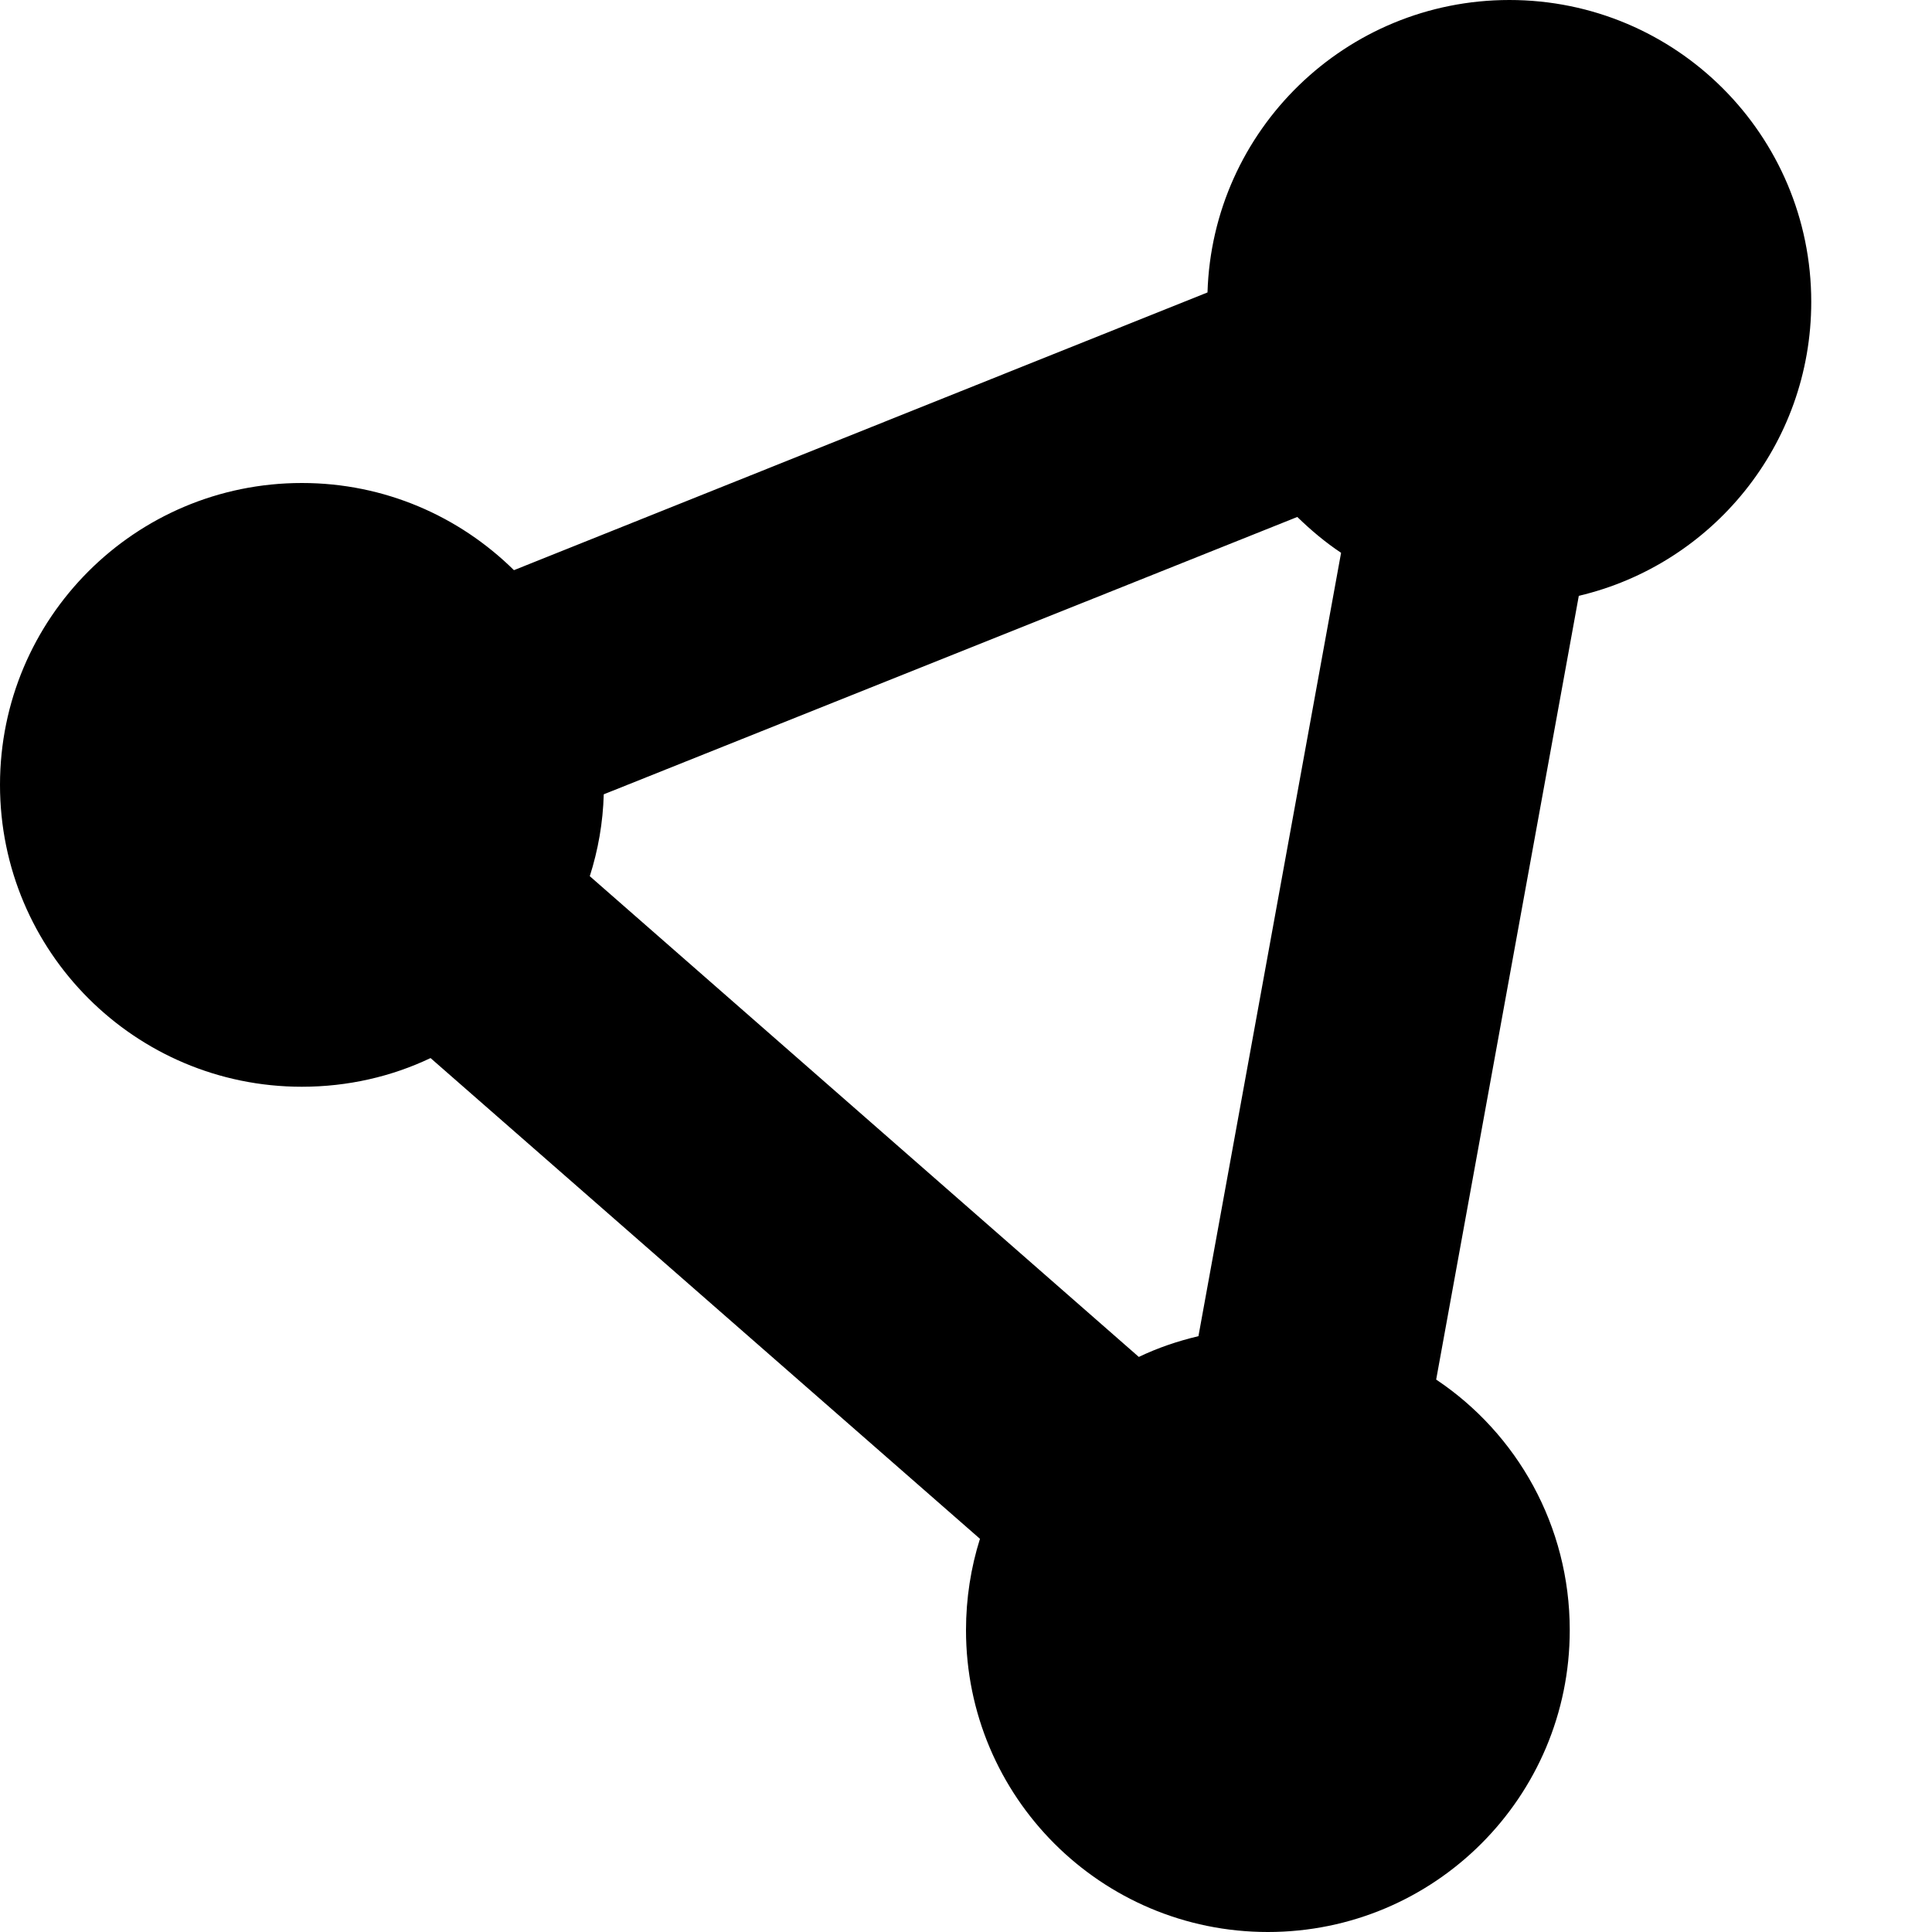
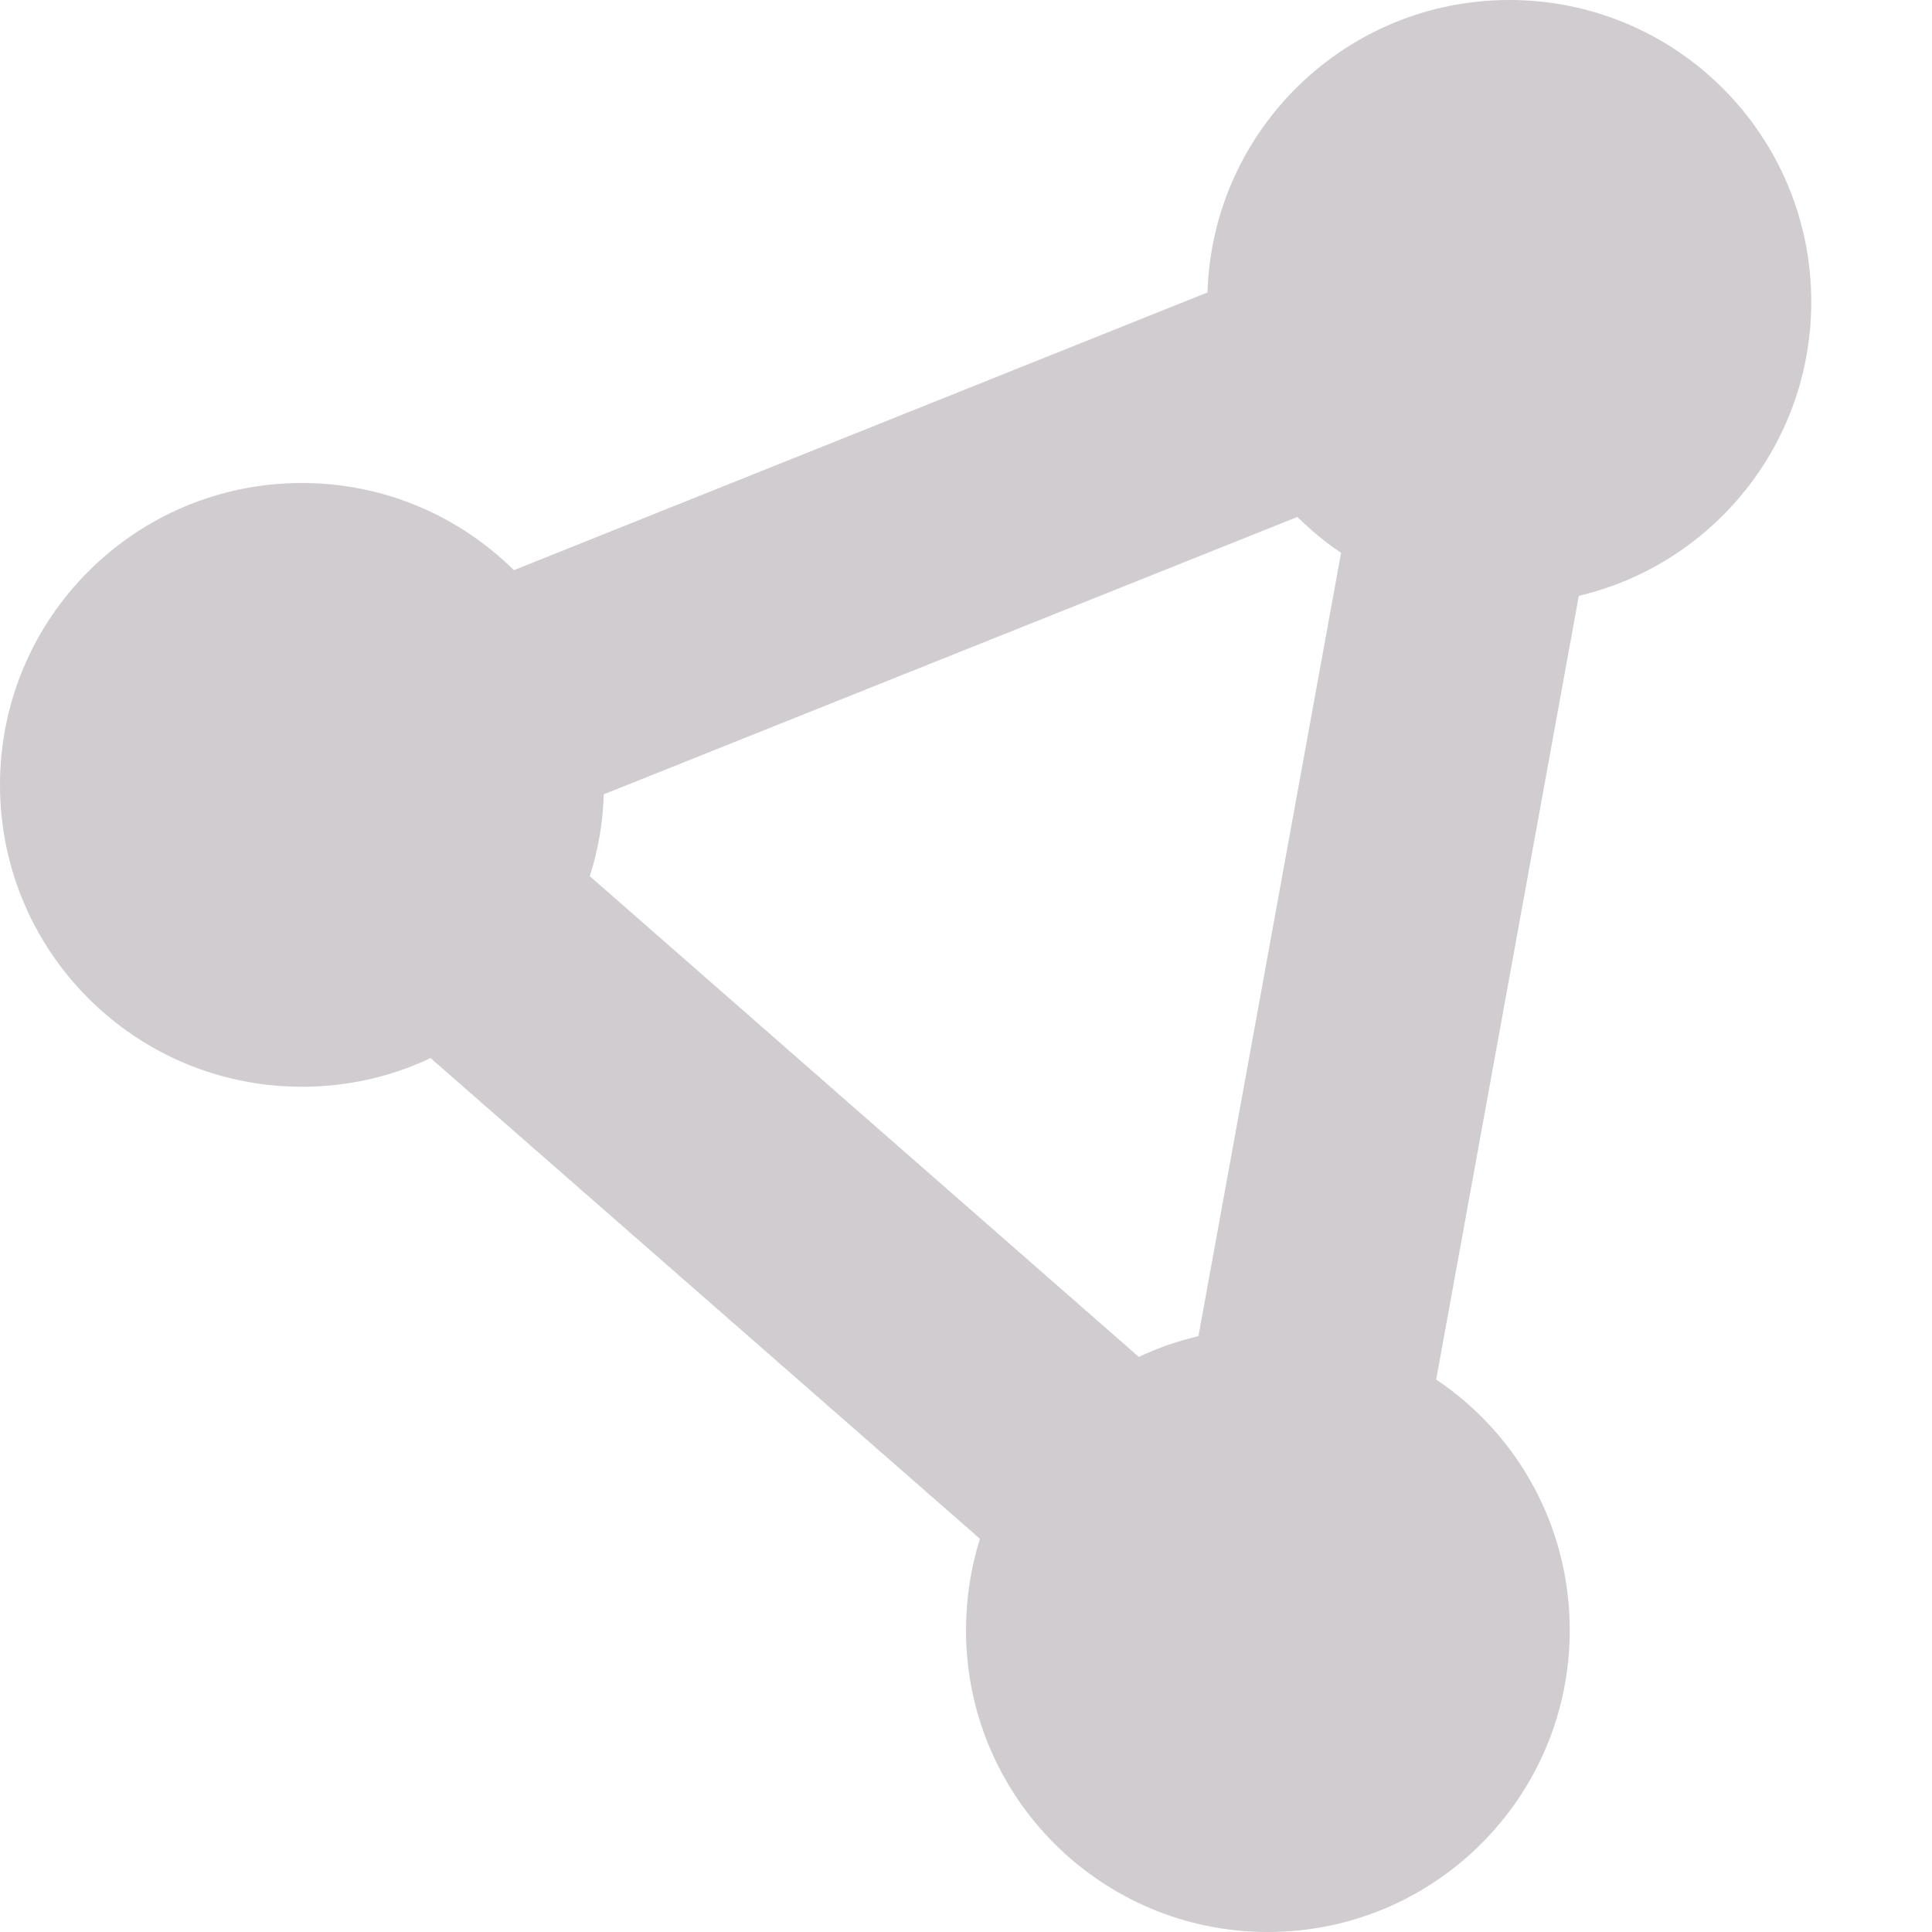
<svg xmlns="http://www.w3.org/2000/svg" viewBox="0 0 512 512">
-   <path d="M418.4 157.9c35.3-8.3 61.6-40 61.6-77.9c0-44.2-35.8-80-80-80c-43.4 0-78.7 34.5-80 77.5L136.2 151.1C121.7 136.8 101.9 128 80 128c-44.2 0-80 35.8-80 80s35.8 80 80 80c12.2 0 23.8-2.7 34.1-7.6L259.7 407.8c-2.4 7.6-3.7 15.8-3.7 24.2c0 44.2 35.8 80 80 80s80-35.8 80-80c0-27.7-14-52.1-35.4-66.4l37.8-207.7zM156.3 232.2c2.2-6.9 3.5-14.2 3.7-21.7l183.8-73.5c3.6 3.5 7.4 6.7 11.6 9.5L317.6 354.1c-5.5 1.3-10.8 3.1-15.8 5.5L156.3 232.2z" />
+   <path fill="#d0ccd0" d="M418.4 157.9c35.3-8.3 61.6-40 61.6-77.9c0-44.2-35.8-80-80-80c-43.4 0-78.7 34.5-80 77.5L136.2 151.1C121.7 136.8 101.9 128 80 128c-44.2 0-80 35.8-80 80s35.8 80 80 80c12.2 0 23.8-2.7 34.1-7.6L259.7 407.8c-2.4 7.6-3.7 15.8-3.7 24.2c0 44.2 35.8 80 80 80s80-35.8 80-80c0-27.7-14-52.1-35.4-66.4l37.8-207.7zM156.3 232.2c2.2-6.9 3.5-14.2 3.7-21.7l183.8-73.5c3.6 3.5 7.4 6.7 11.6 9.5L317.6 354.1c-5.5 1.3-10.8 3.1-15.8 5.5L156.3 232.2z" />
</svg>
